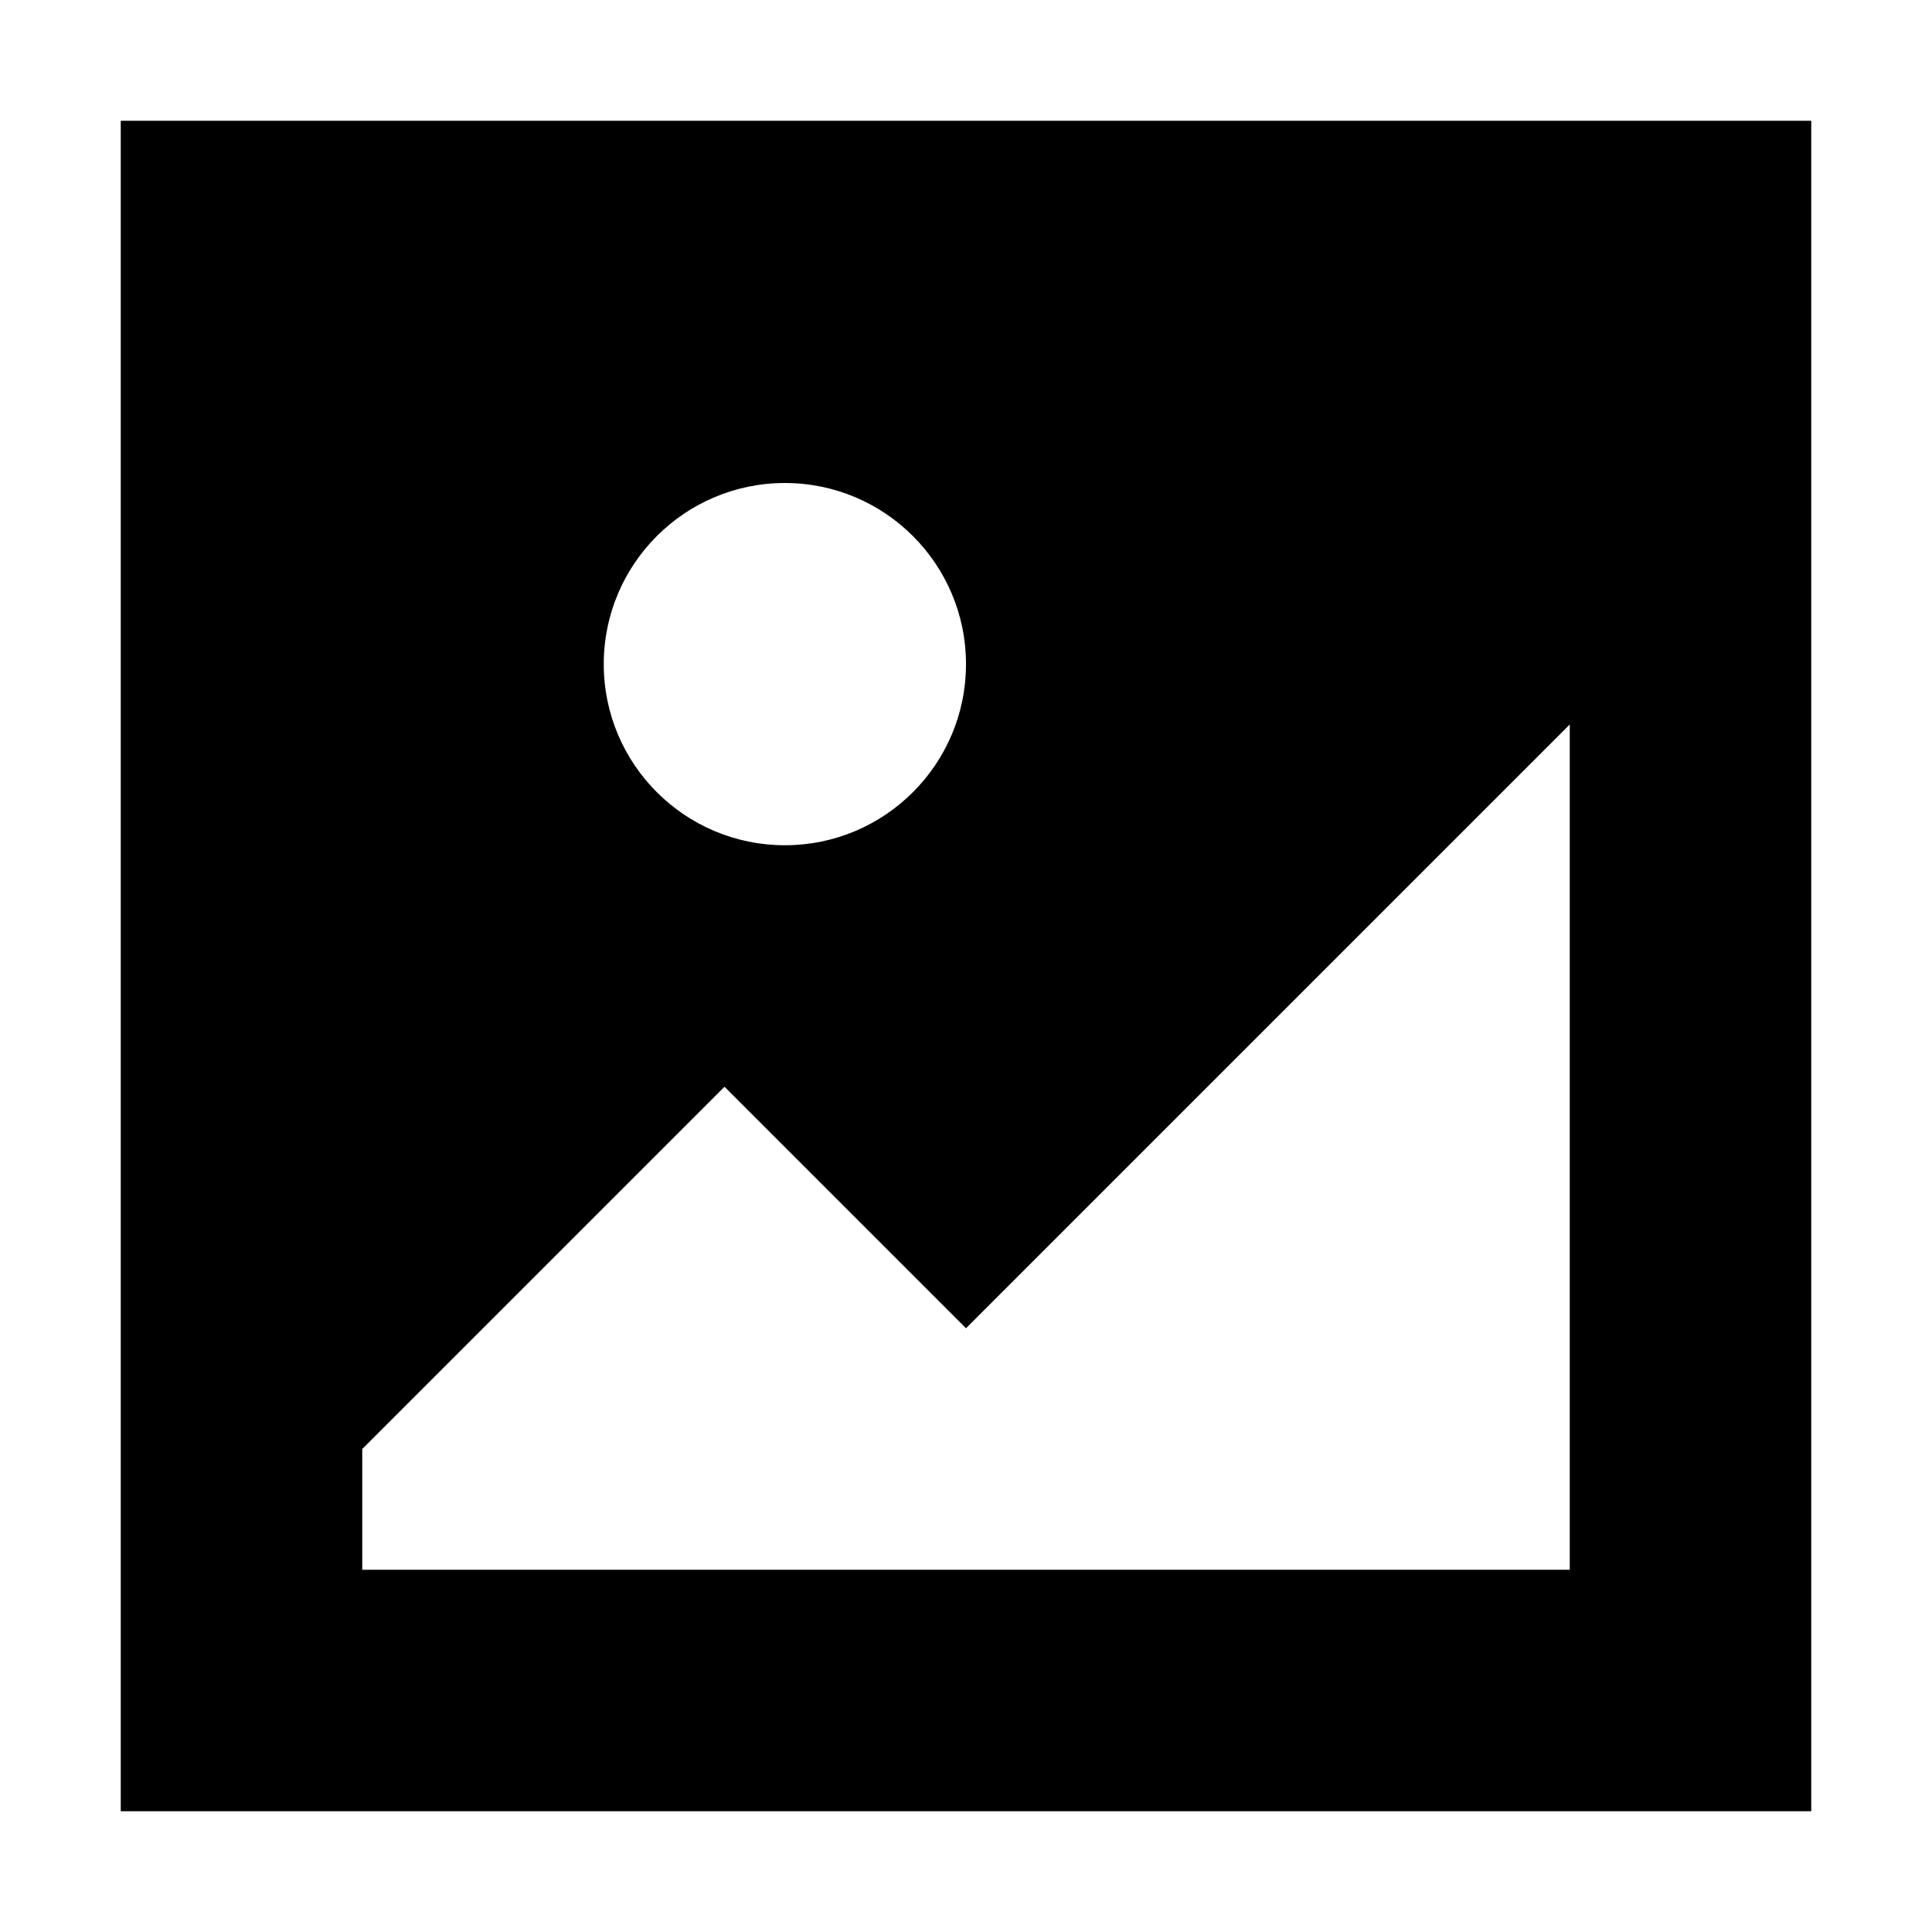
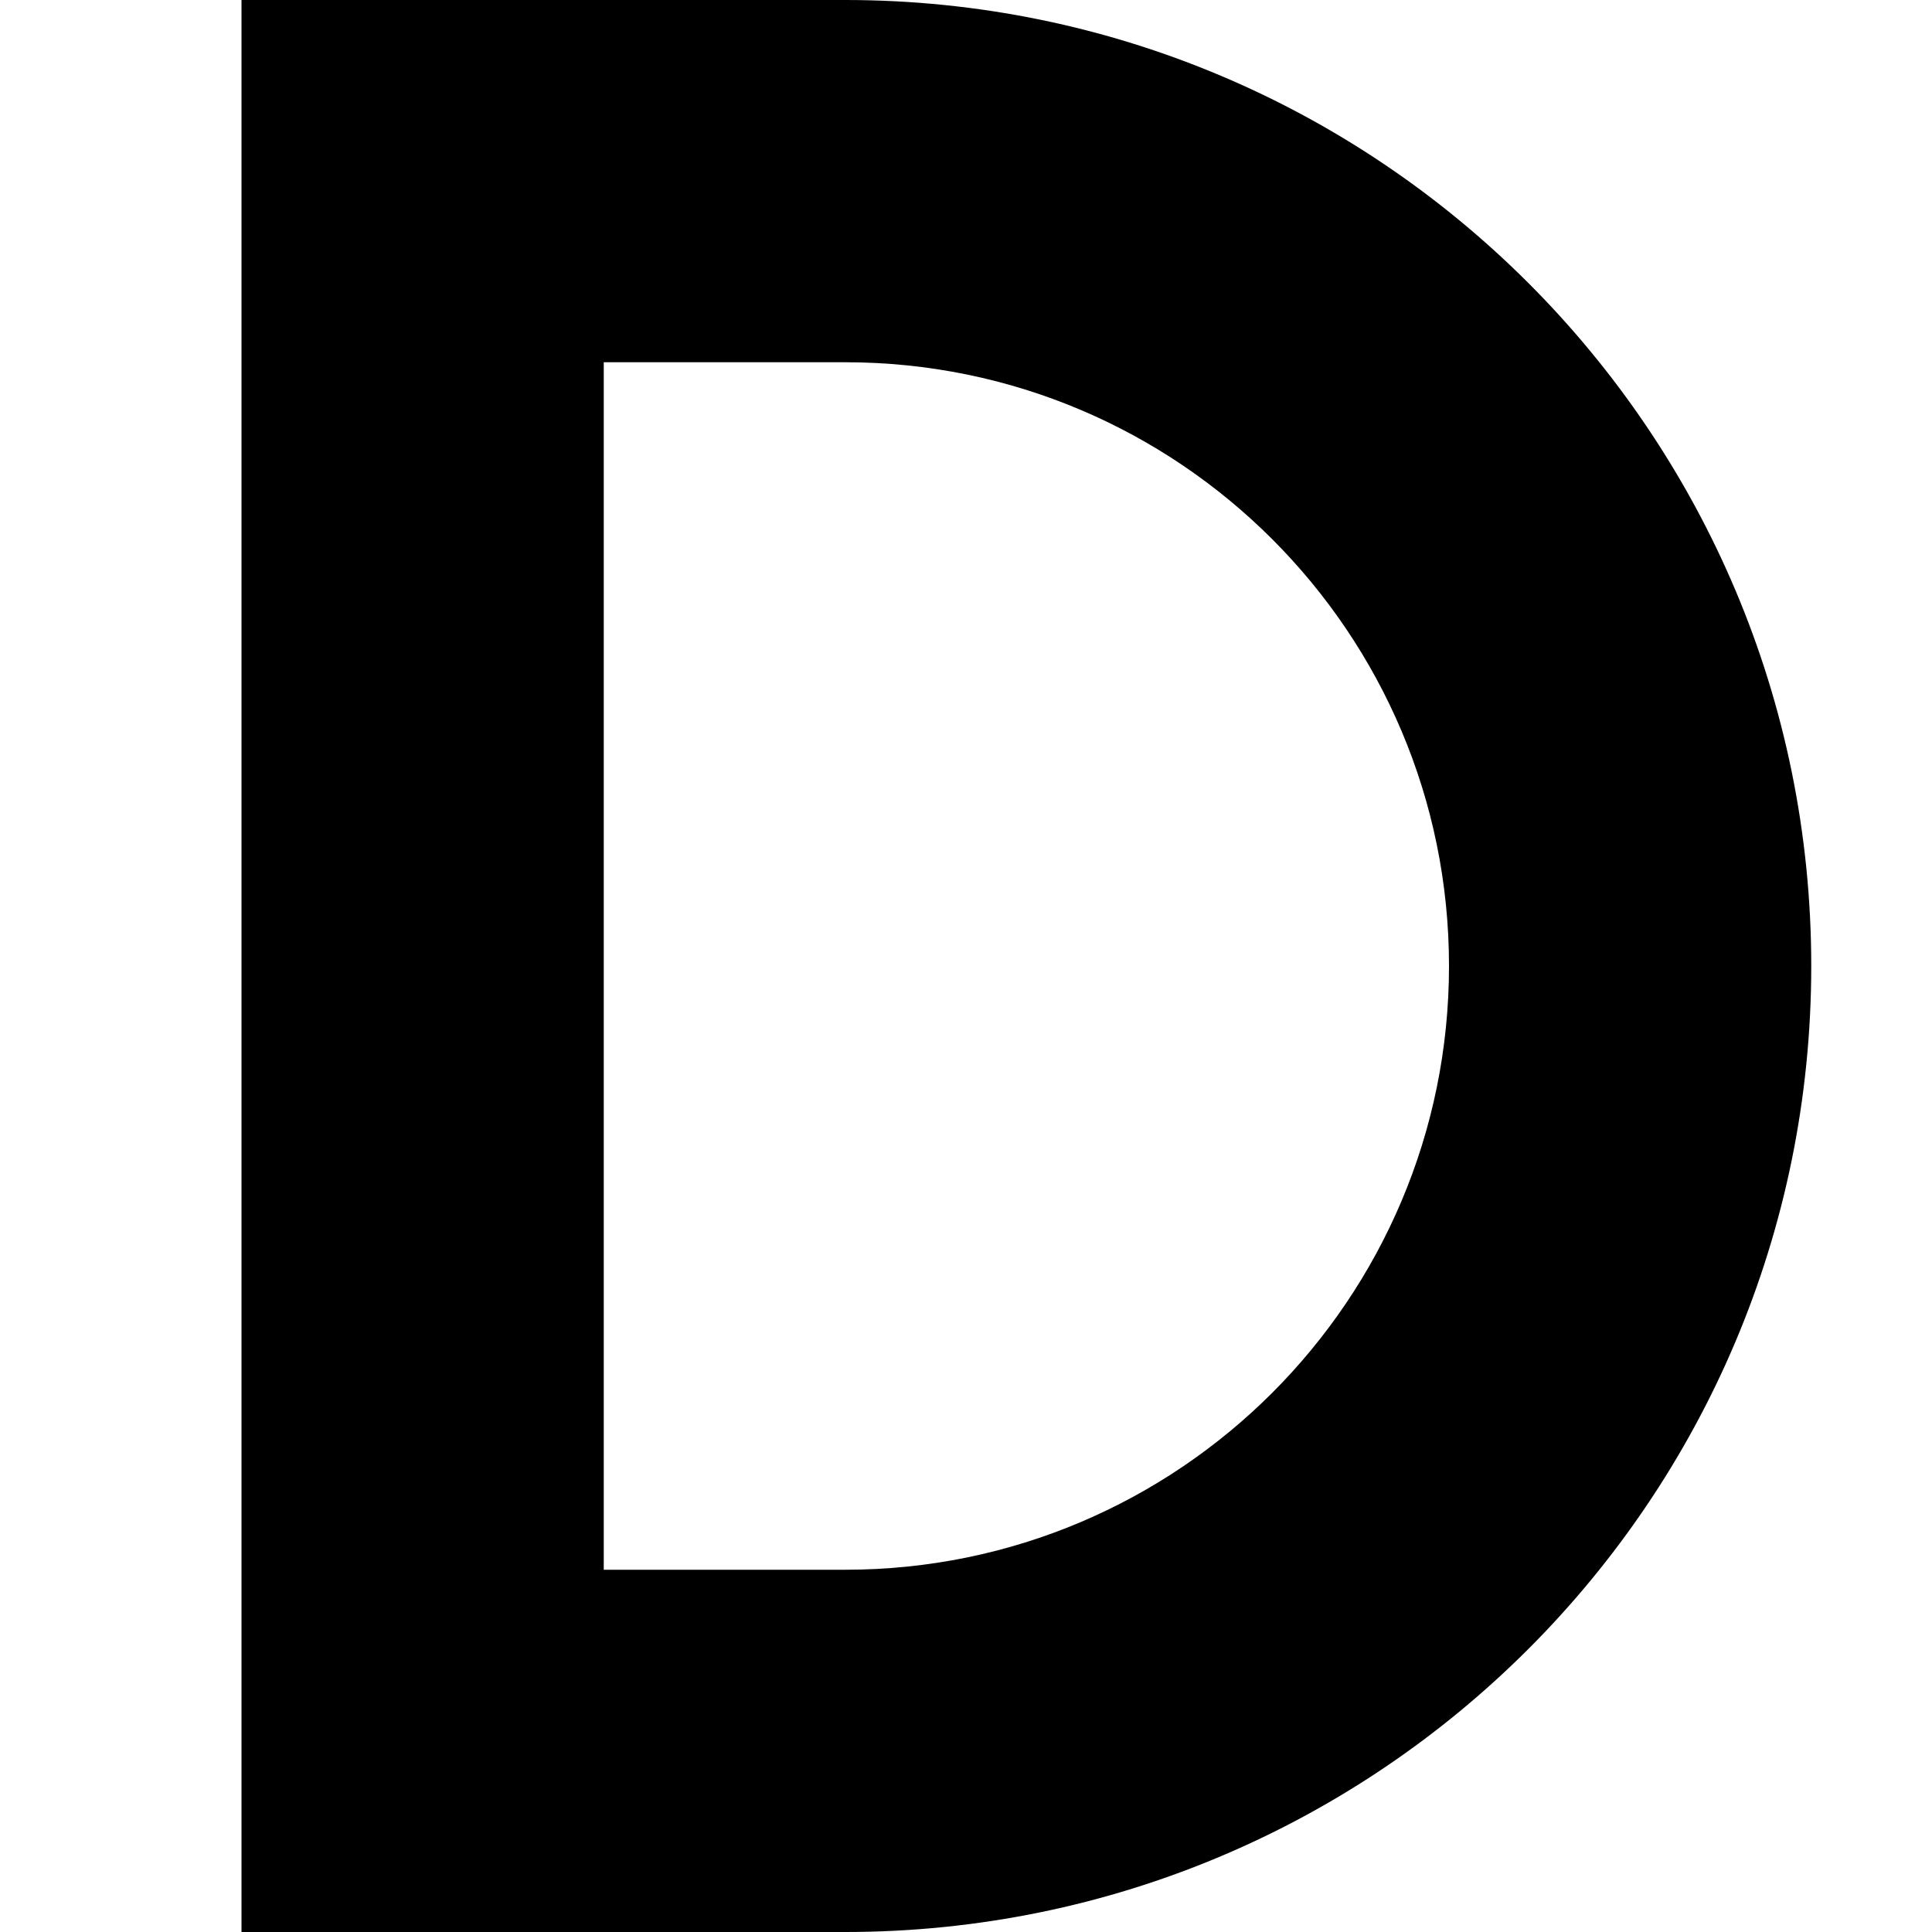
<svg xmlns="http://www.w3.org/2000/svg" width="800px" height="800px" viewBox="0 0 16 16" fill="none">
-   <path fill-rule="evenodd" clip-rule="evenodd" d="M1 1H15V15H1V1ZM6 9L8 11L13 6V13H3V12L6 9ZM6.5 7C7.328 7 8 6.328 8 5.5C8 4.672 7.328 4 6.5 4C5.672 4 5 4.672 5 5.5C5 6.328 5.672 7 6.5 7Z" fill="#000000" />
+   <path fill-rule="evenodd" clip-rule="evenodd" d="M2 0H7C11.418 0 15 3.582 15 8C15 12.418 11.418 16 7 16H2V0ZM5 3V13H7C9.761 13 12 10.761 12 8C12 5.239 9.761 3 7 3H5Z" fill="#000000" />
</svg>
